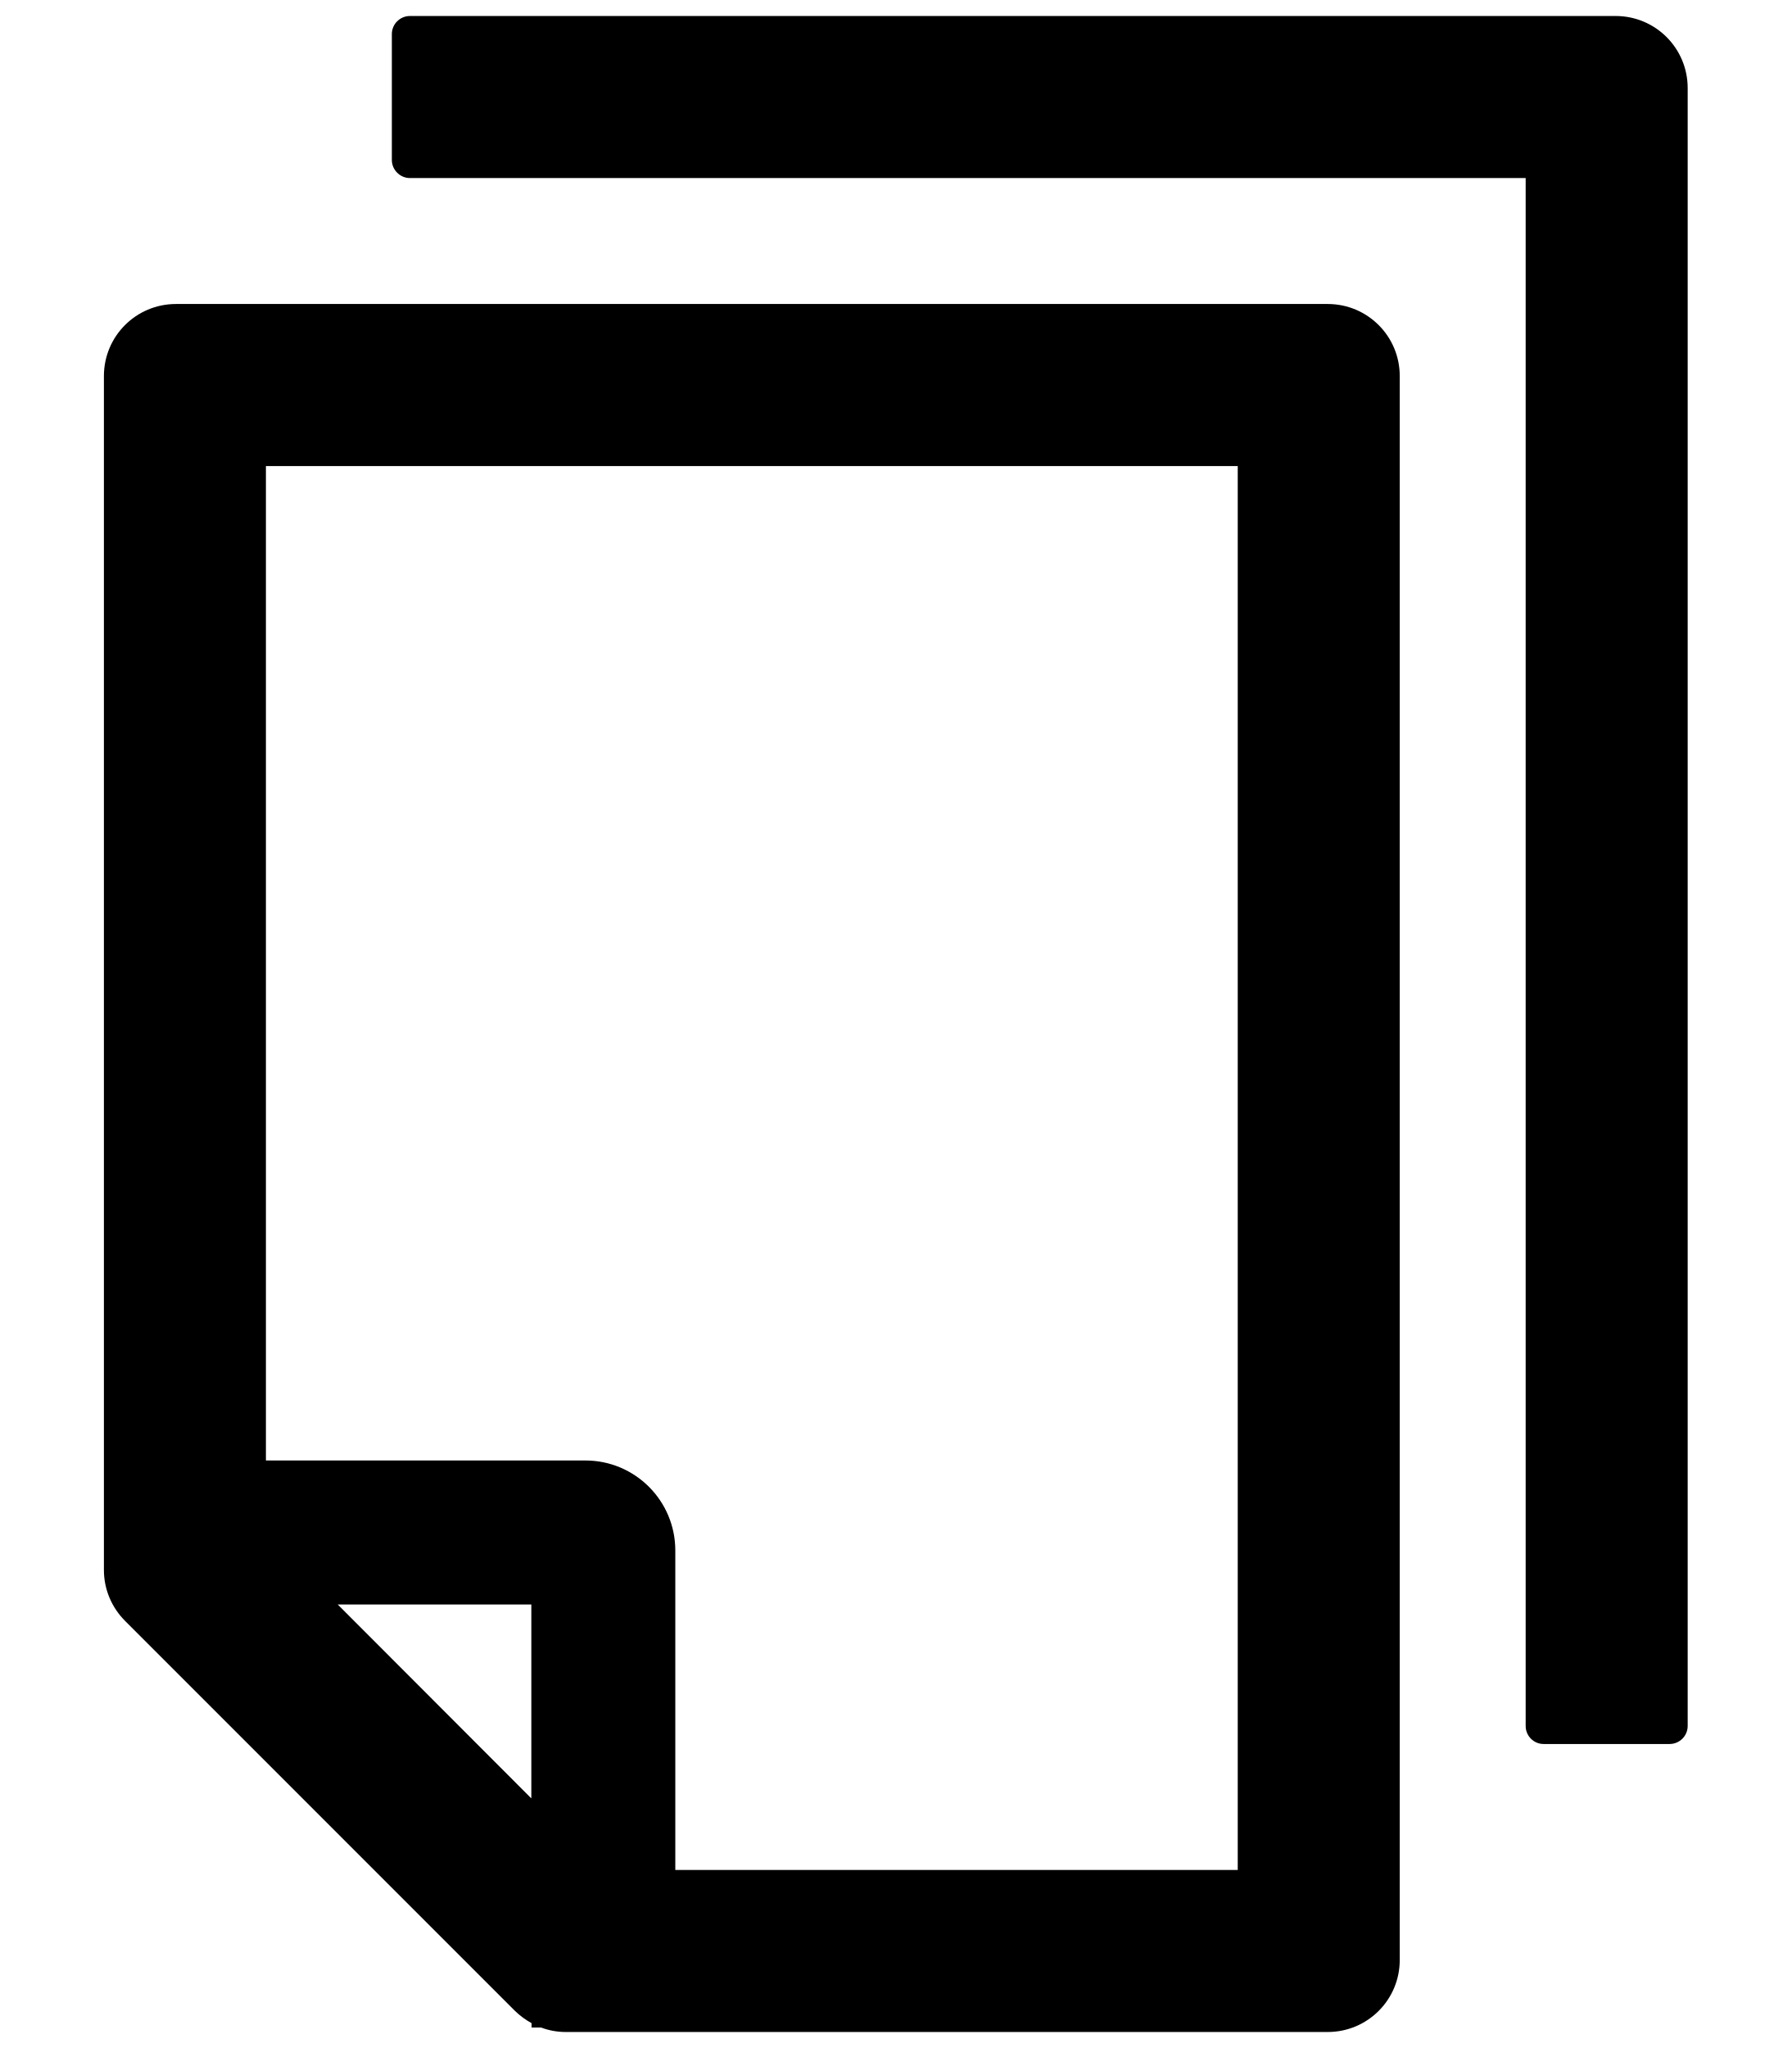
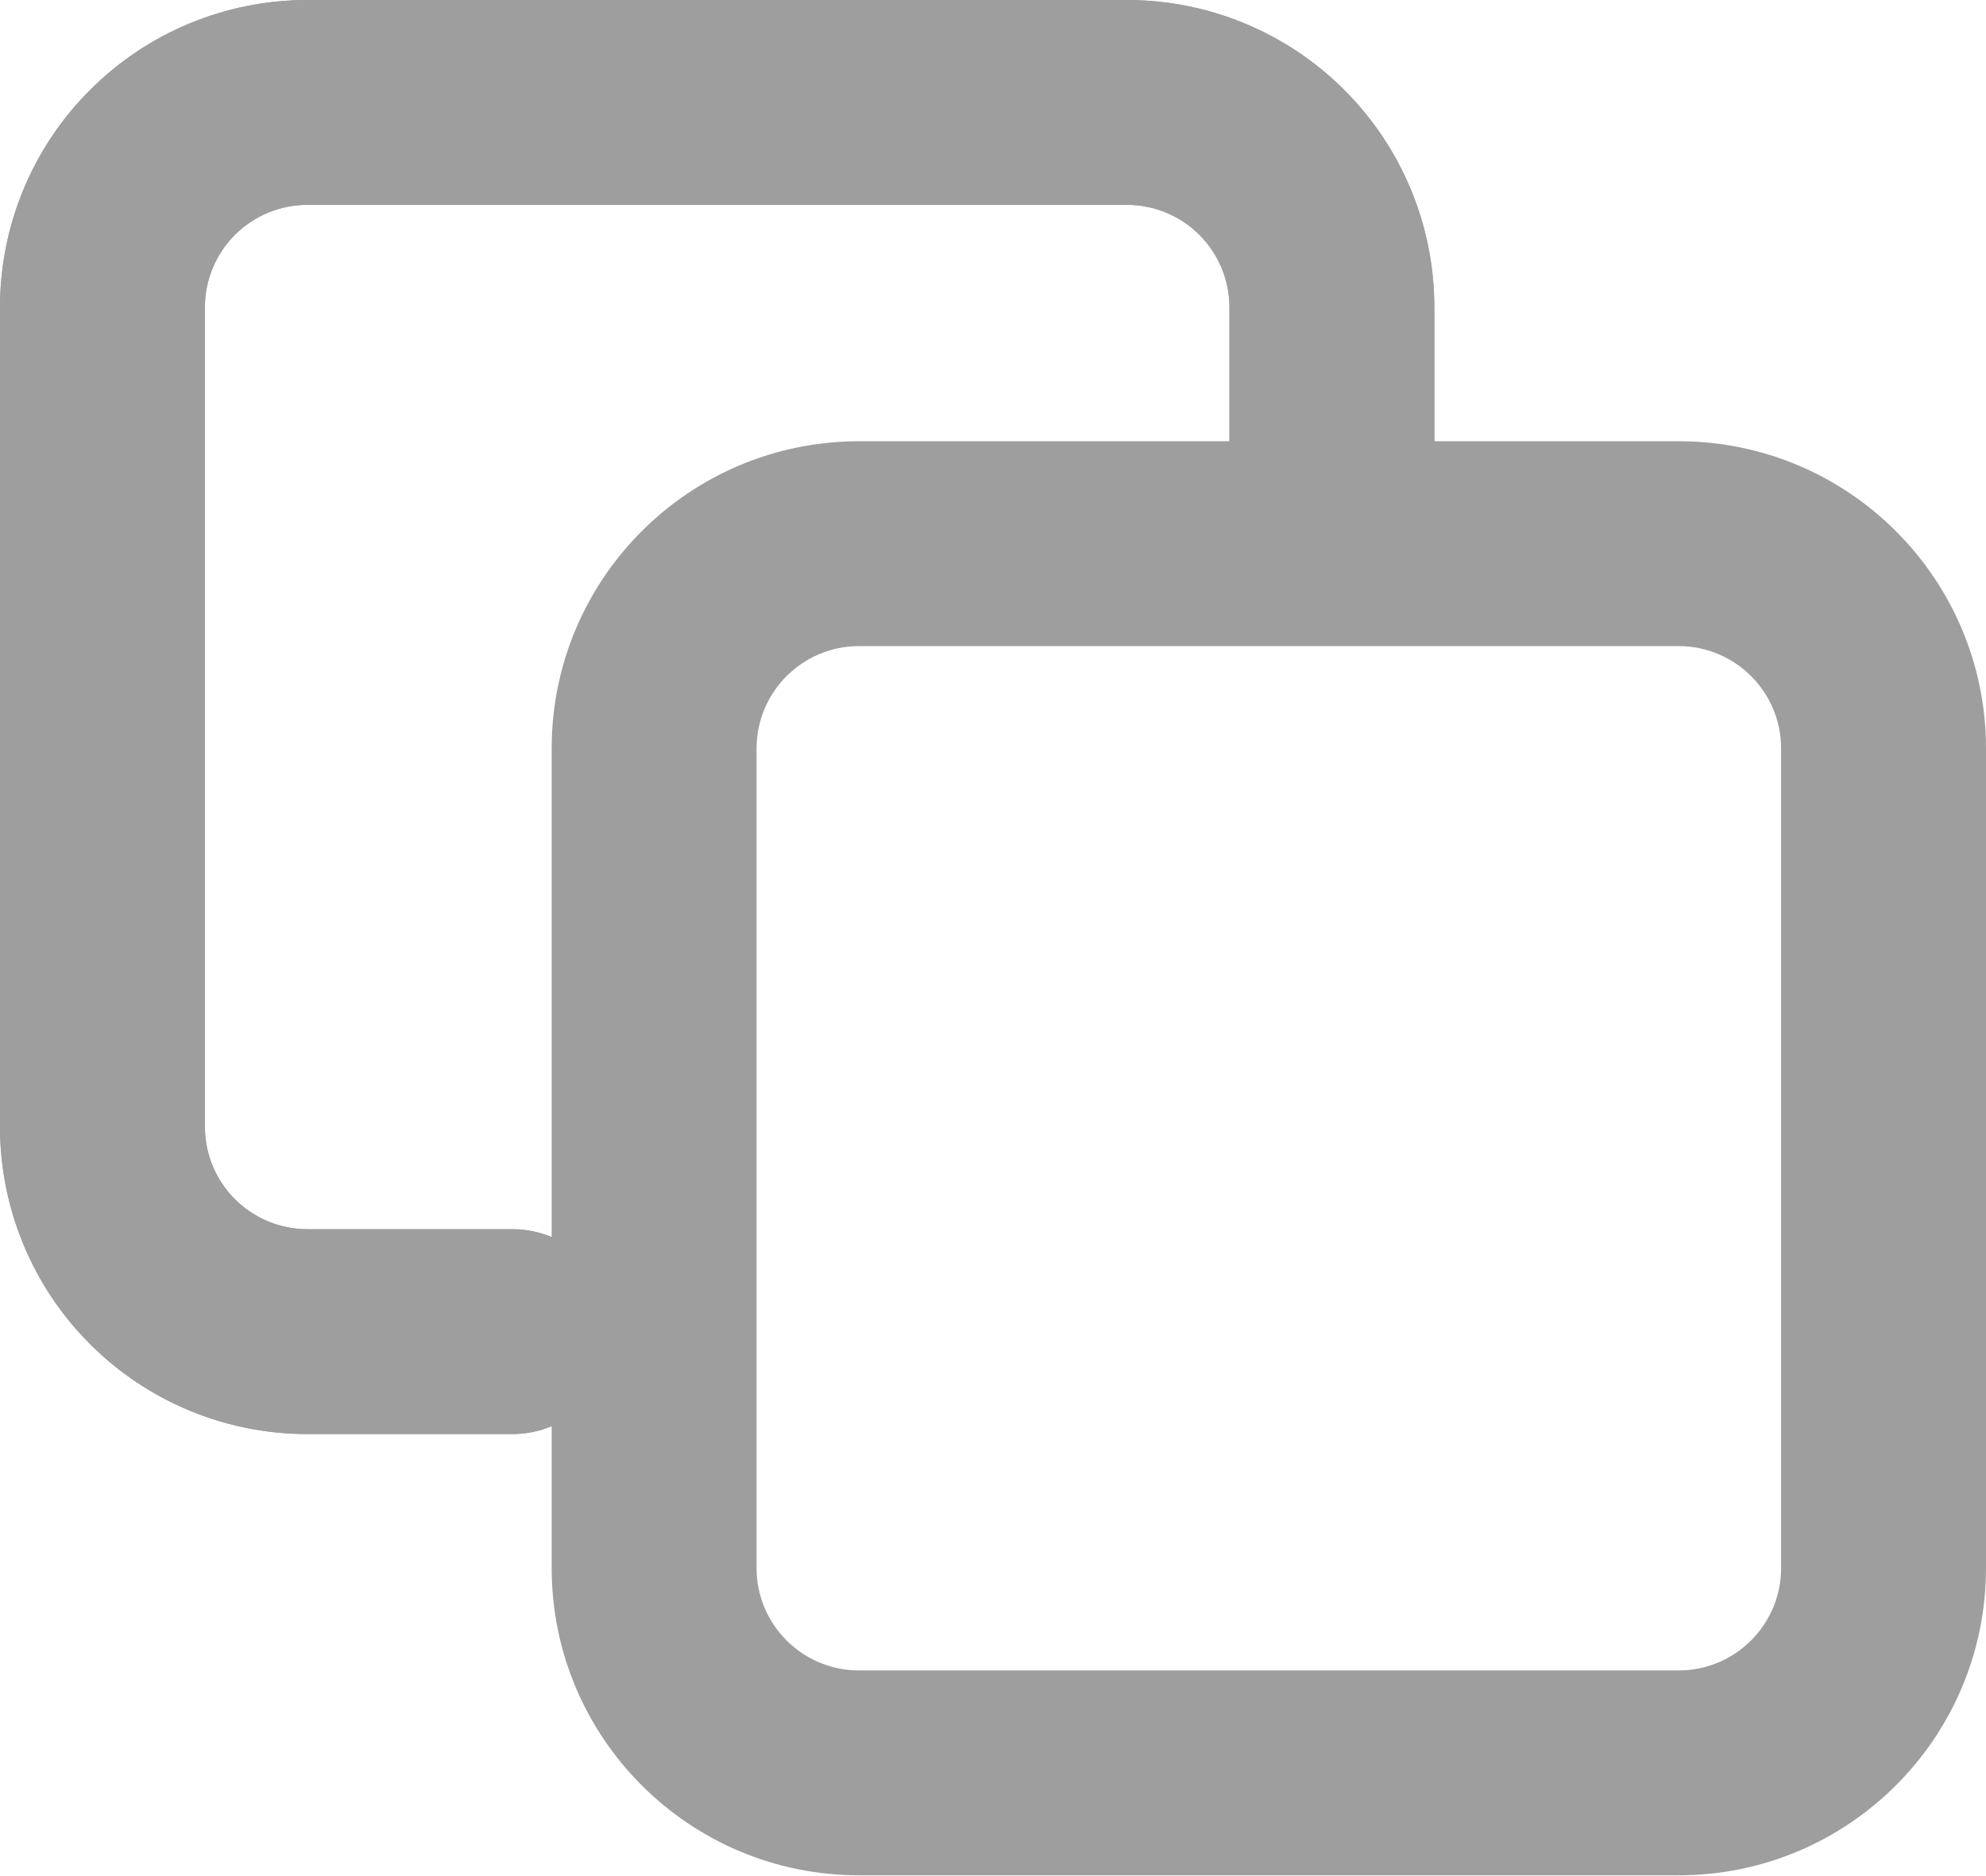
- <svg xmlns="http://www.w3.org/2000/svg" viewBox="0 0 14 16">
-   <path d="M12.625 0.125H3.203C3.126 0.125 3.062 0.188 3.062 0.266V1.25C3.062 1.327 3.126 1.391 3.203 1.391H11.922V13.484C11.922 13.562 11.985 13.625 12.062 13.625H13.047C13.124 13.625 13.188 13.562 13.188 13.484V0.688C13.188 0.376 12.936 0.125 12.625 0.125ZM10.375 2.375H1.375C1.064 2.375 0.812 2.626 0.812 2.938V12.266C0.812 12.416 0.872 12.558 0.978 12.664L4.024 15.71C4.063 15.748 4.107 15.78 4.154 15.806V15.84H4.228C4.289 15.863 4.354 15.875 4.421 15.875H10.375C10.686 15.875 10.938 15.624 10.938 15.312V2.938C10.938 2.626 10.686 2.375 10.375 2.375ZM4.152 14.05L2.639 12.535H4.152V14.05ZM9.672 14.609H5.277V12.113C5.277 11.725 4.963 11.41 4.574 11.41H2.078V3.641H9.672V14.609Z" />
+ <svg xmlns="http://www.w3.org/2000/svg" width="18" height="17" viewBox="0 0 18 17" fill="none">
+   <path fill-rule="evenodd" clip-rule="evenodd" d="M7.786 5.857C7.273 5.857 6.857 6.273 6.857 6.786V14.214C6.857 14.727 7.273 15.143 7.786 15.143H15.214C15.727 15.143 16.143 14.727 16.143 14.214V6.786C16.143 6.273 15.727 5.857 15.214 5.857H7.786ZM5 6.786C5 5.247 6.247 4 7.786 4H15.214C16.753 4 18 5.247 18 6.786V14.214C18 15.753 16.753 17 15.214 17H7.786C6.247 17 5 15.753 5 14.214V6.786Z" fill="#9E9E9E" />
+   <path fill-rule="evenodd" clip-rule="evenodd" d="M0.816 0.816C1.338 0.293 2.047 0 2.786 0H10.214C10.953 0 11.662 0.293 12.184 0.816C12.707 1.338 13 2.047 13 2.786V4.643C13 5.156 12.584 5.571 12.071 5.571C11.559 5.571 11.143 5.156 11.143 4.643V2.786C11.143 2.539 11.045 2.303 10.871 2.129C10.697 1.955 10.461 1.857 10.214 1.857H2.786C2.539 1.857 2.303 1.955 2.129 2.129C1.955 2.303 1.857 2.539 1.857 2.786V10.214C1.857 10.461 1.955 10.697 2.129 10.871C2.303 11.045 2.539 11.143 2.786 11.143H4.643C5.156 11.143 5.571 11.559 5.571 12.071C5.571 12.584 5.156 13 4.643 13H2.786C2.047 13 1.338 12.707 0.816 12.184C0.293 11.662 0 10.953 0 10.214V2.786C0 2.047 0.293 1.338 0.816 0.816Z" fill="#9E9E9E" />
+   <path fill-rule="evenodd" clip-rule="evenodd" d="M0.816 0.816C1.338 0.293 2.047 0 2.786 0H10.214C10.953 0 11.662 0.293 12.184 0.816C12.707 1.338 13 2.047 13 2.786V4.643C13 5.156 12.584 5.571 12.071 5.571C11.559 5.571 11.143 5.156 11.143 4.643V2.786C11.143 2.539 11.045 2.303 10.871 2.129C10.697 1.955 10.461 1.857 10.214 1.857H2.786C2.539 1.857 2.303 1.955 2.129 2.129C1.955 2.303 1.857 2.539 1.857 2.786V10.214C1.857 10.461 1.955 10.697 2.129 10.871C2.303 11.045 2.539 11.143 2.786 11.143H4.643C5.156 11.143 5.571 11.559 5.571 12.071C5.571 12.584 5.156 13 4.643 13H2.786C2.047 13 1.338 12.707 0.816 12.184C0.293 11.662 0 10.953 0 10.214V2.786C0 2.047 0.293 1.338 0.816 0.816Z" fill="#9E9E9E" />
</svg>
